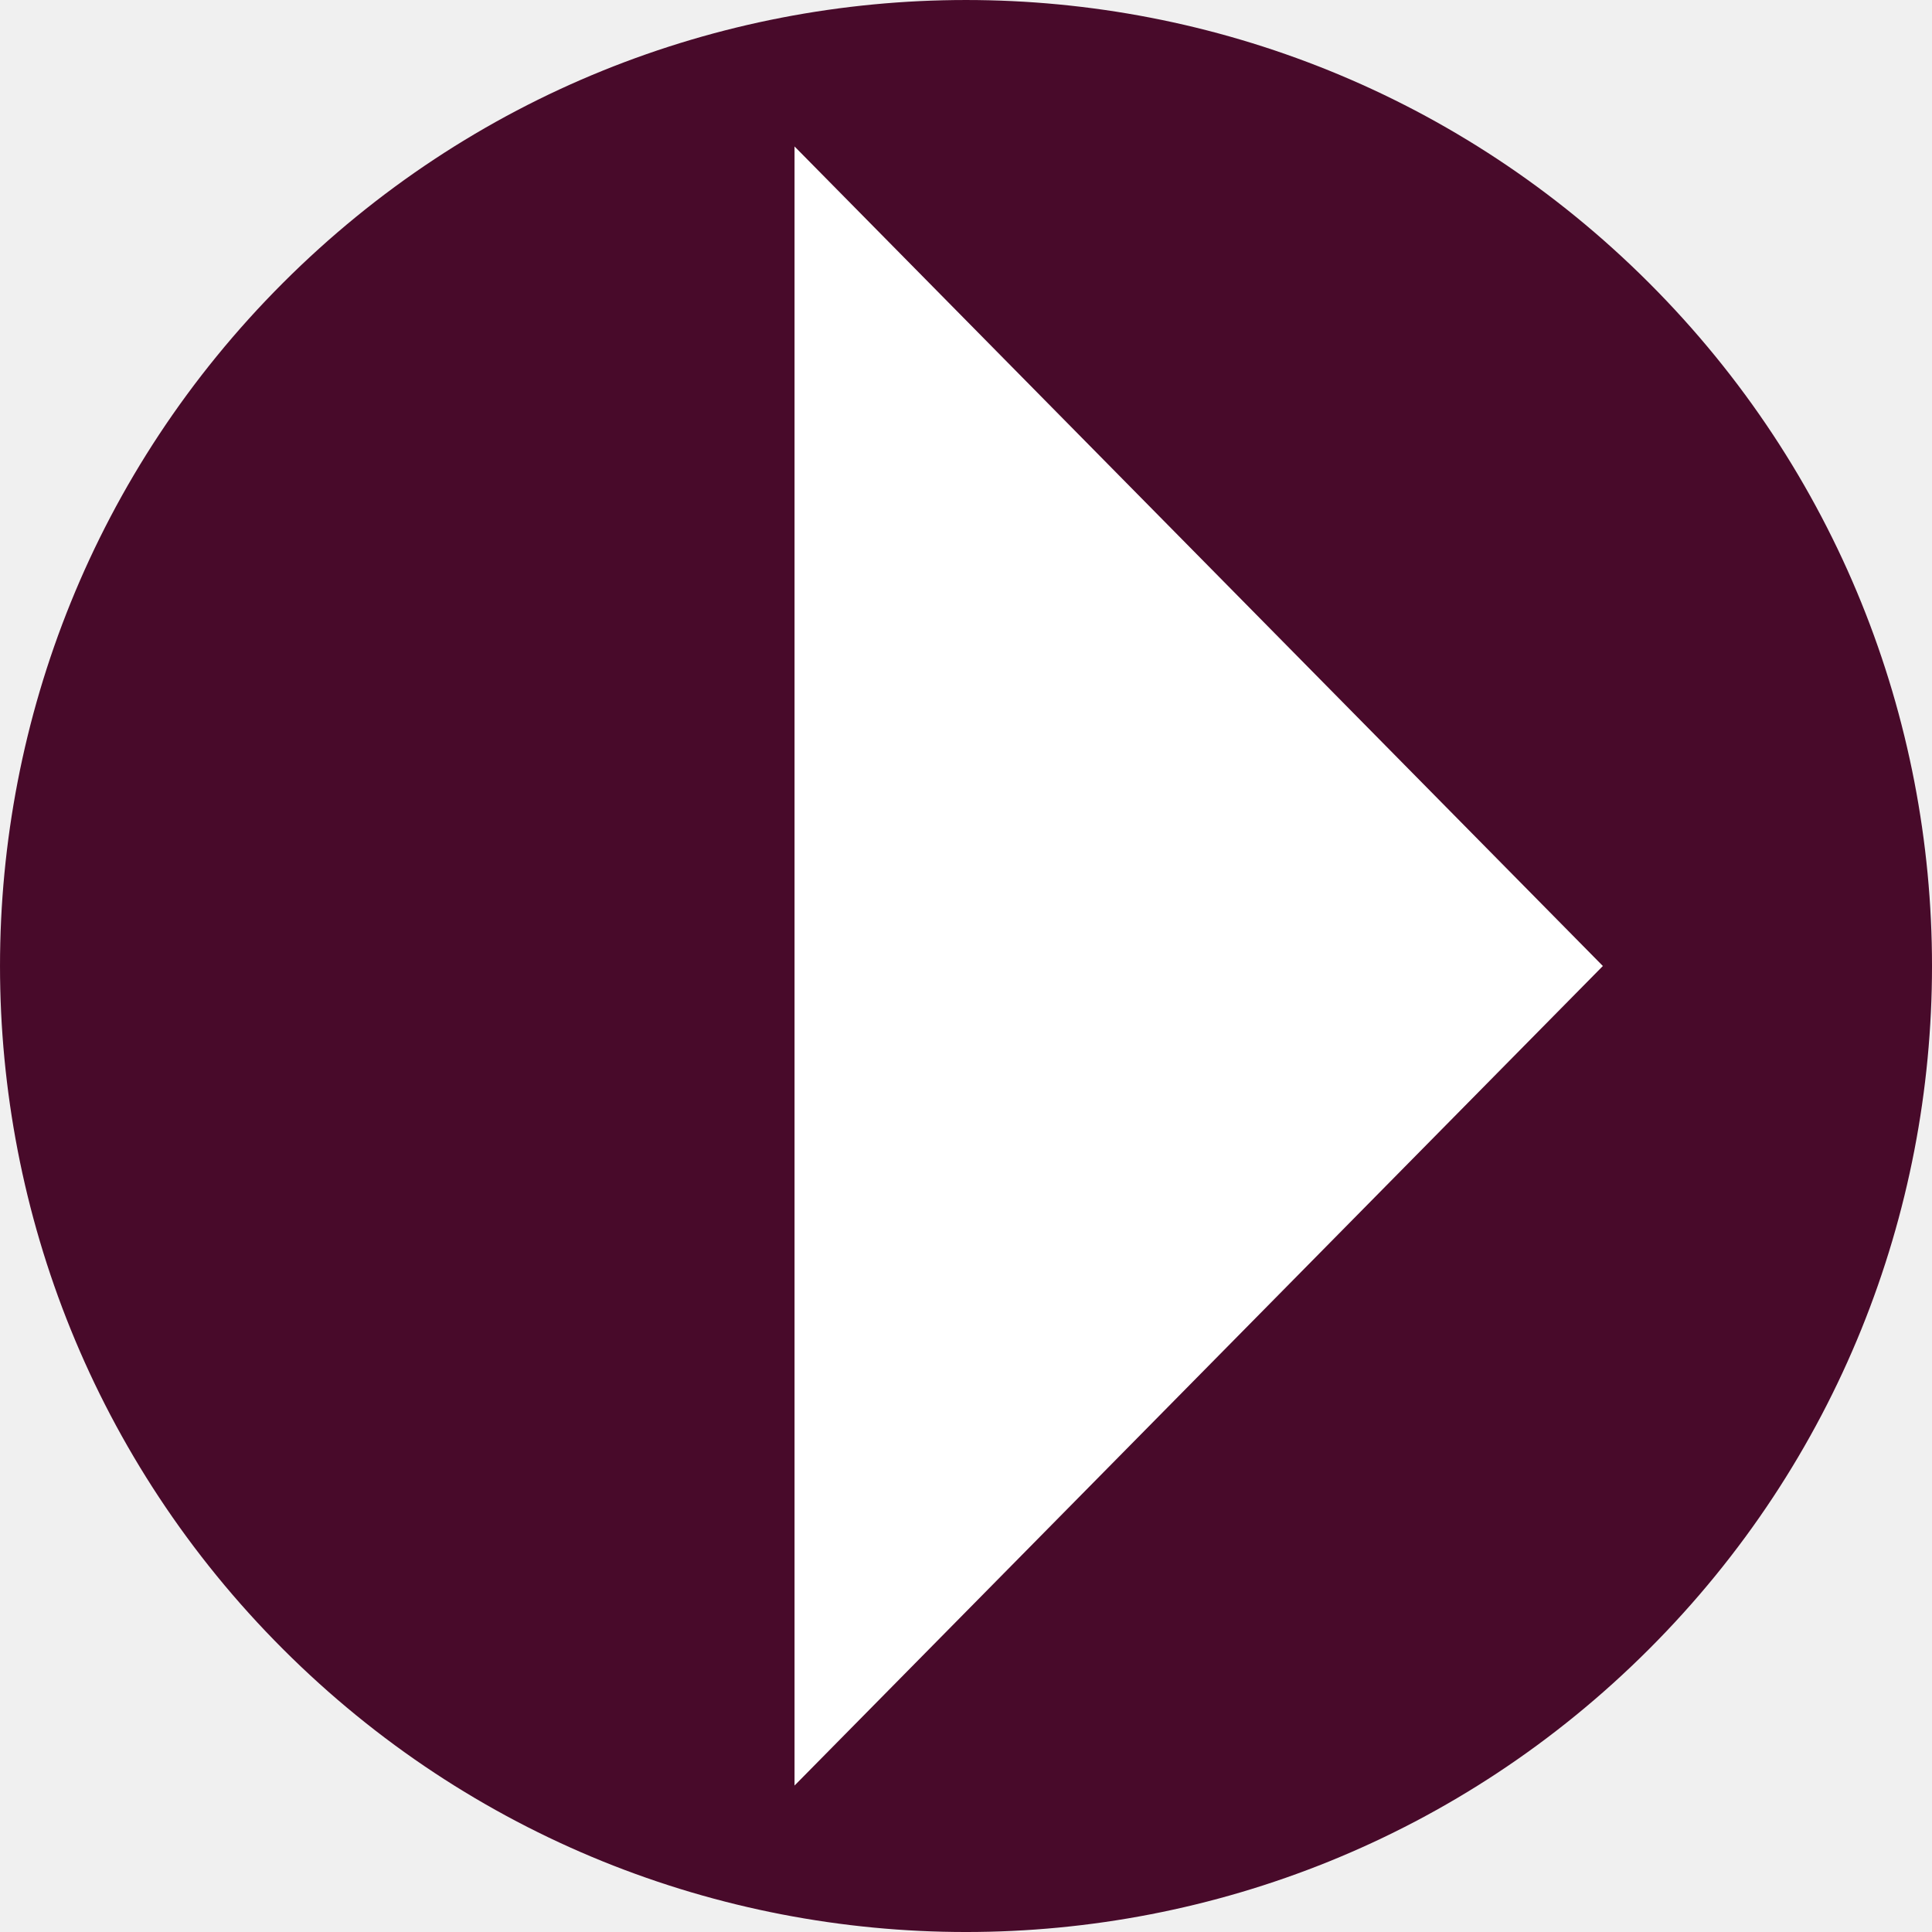
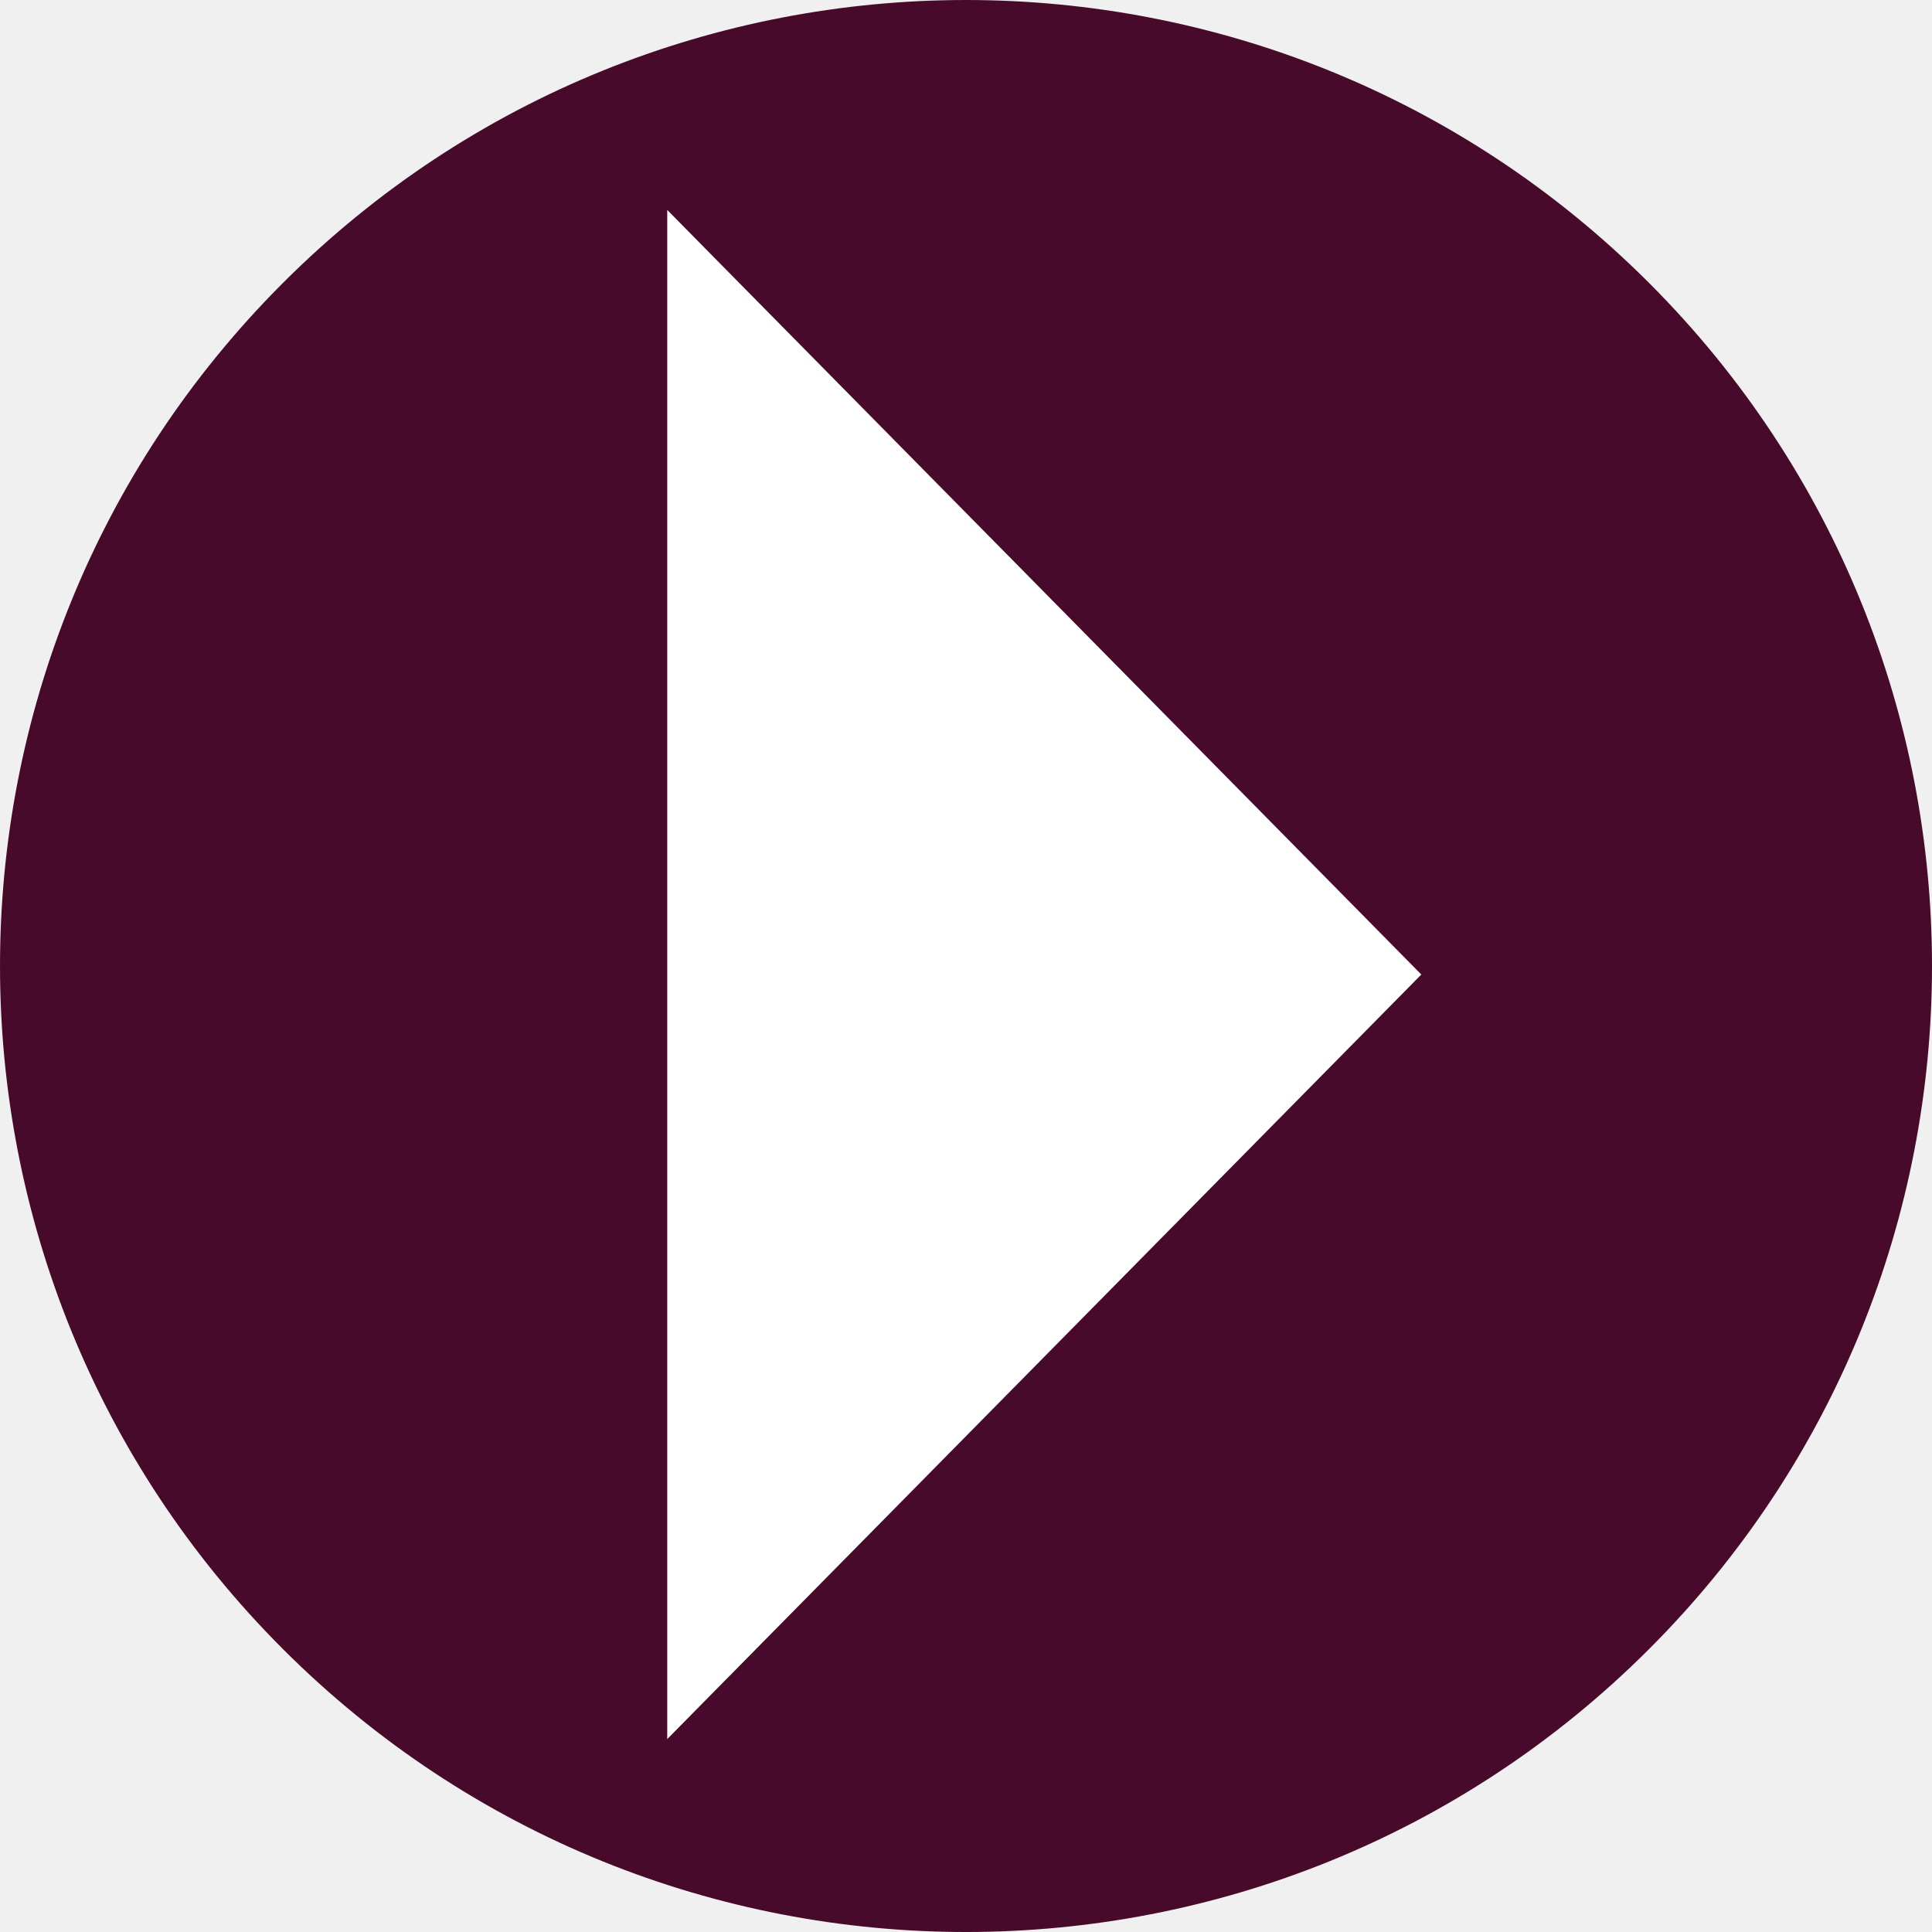
- <svg xmlns="http://www.w3.org/2000/svg" width="36" height="36" viewBox="0 0 36 36" version="1.1" id="svg8">
+ <svg xmlns="http://www.w3.org/2000/svg" id="svg8" version="1.1" viewBox="0 0 36 36" height="36" width="36">
  <defs id="defs2" />
-   <circle transform="rotate(45)" r="18" cy="8.0532036e-06" cx="25.456" id="path21" style="fill:#480a2a;fill-opacity:1;stroke:none;stroke-width:2.506;stroke-miterlimit:4;stroke-dasharray:none;stroke-opacity:0.986" />
-   <path id="path852" d="M 14.805,2.729 V 33.271 L 29.867,18 Z" style="fill:#ffffff;stroke:none;stroke-width:0.1;stroke-linecap:butt;stroke-linejoin:miter;stroke-opacity:1" />
+   <circle style="fill:#480a2a;fill-opacity:1;stroke:none;stroke-width:2.506;stroke-miterlimit:4;stroke-dasharray:none;stroke-opacity:0.986" id="path21" cx="25.456" cy="8.0532036e-06" r="18" transform="rotate(45)" />
+   <path style="fill:#ffffff;stroke:none;stroke-width:0.093;stroke-linecap:butt;stroke-linejoin:miter;stroke-opacity:1" d="M 12.433,3.912 V 32.405 l 14.051,-14.246 z" id="path852" />
</svg>
